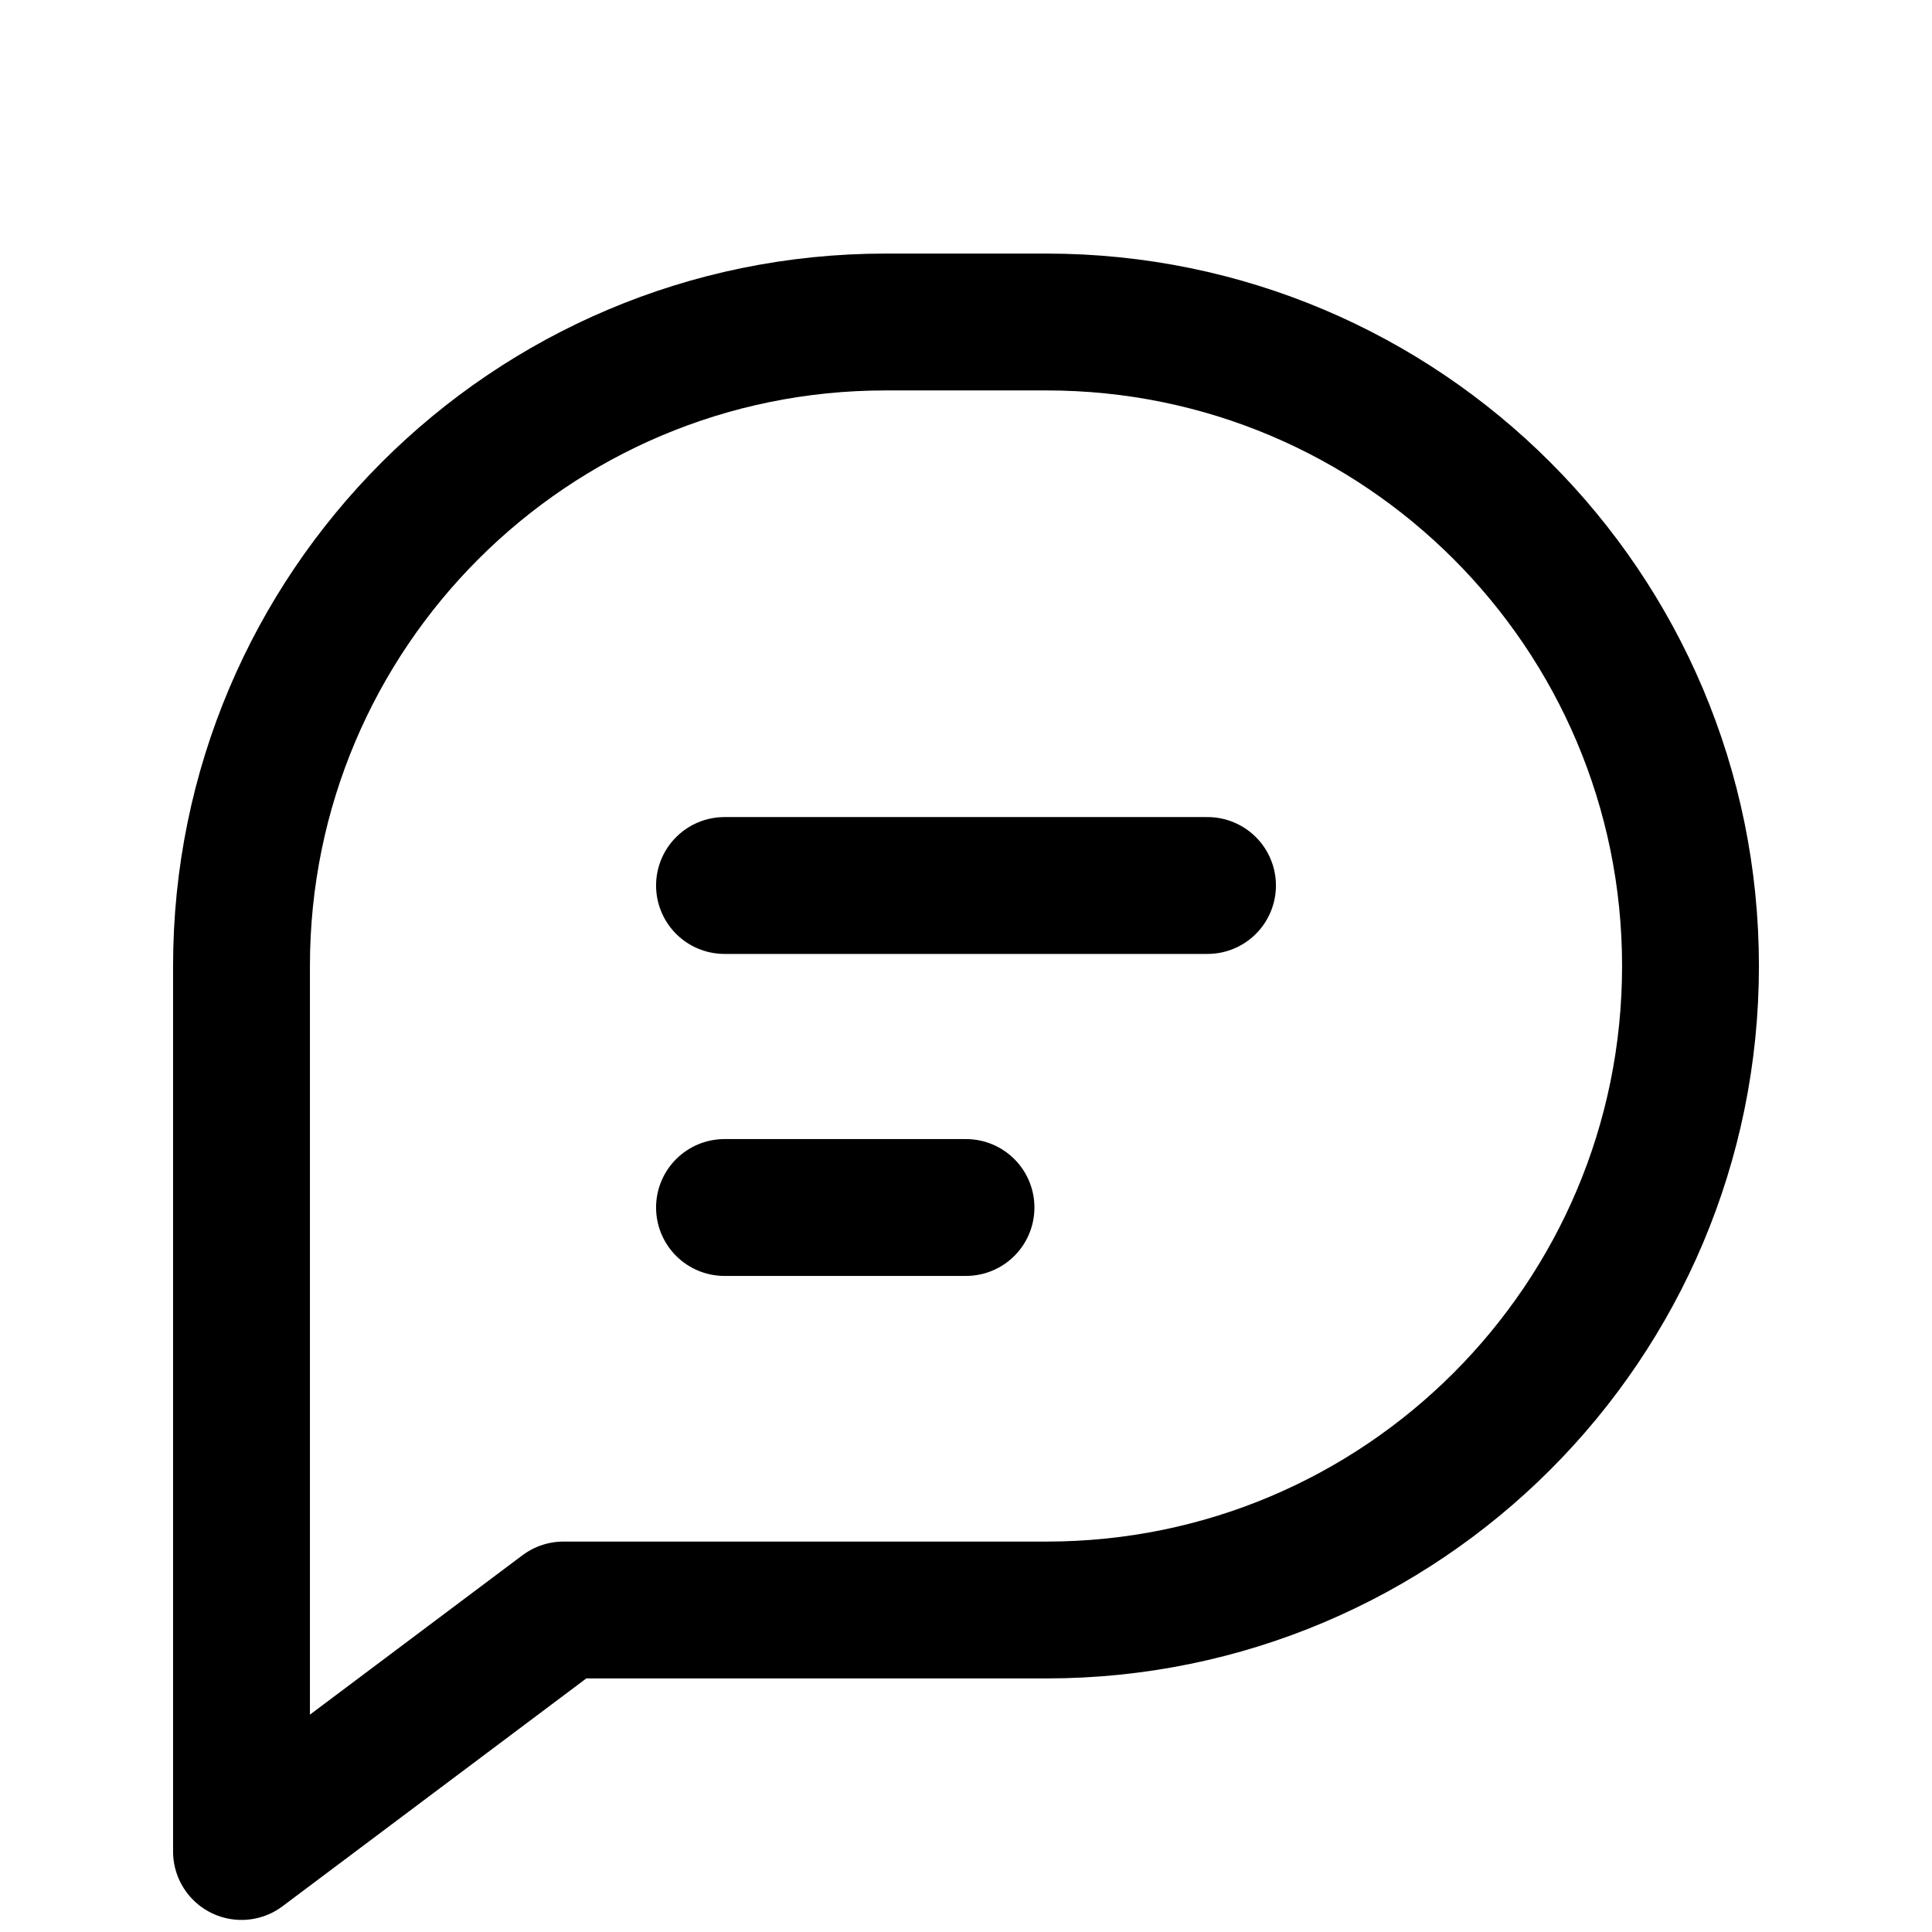
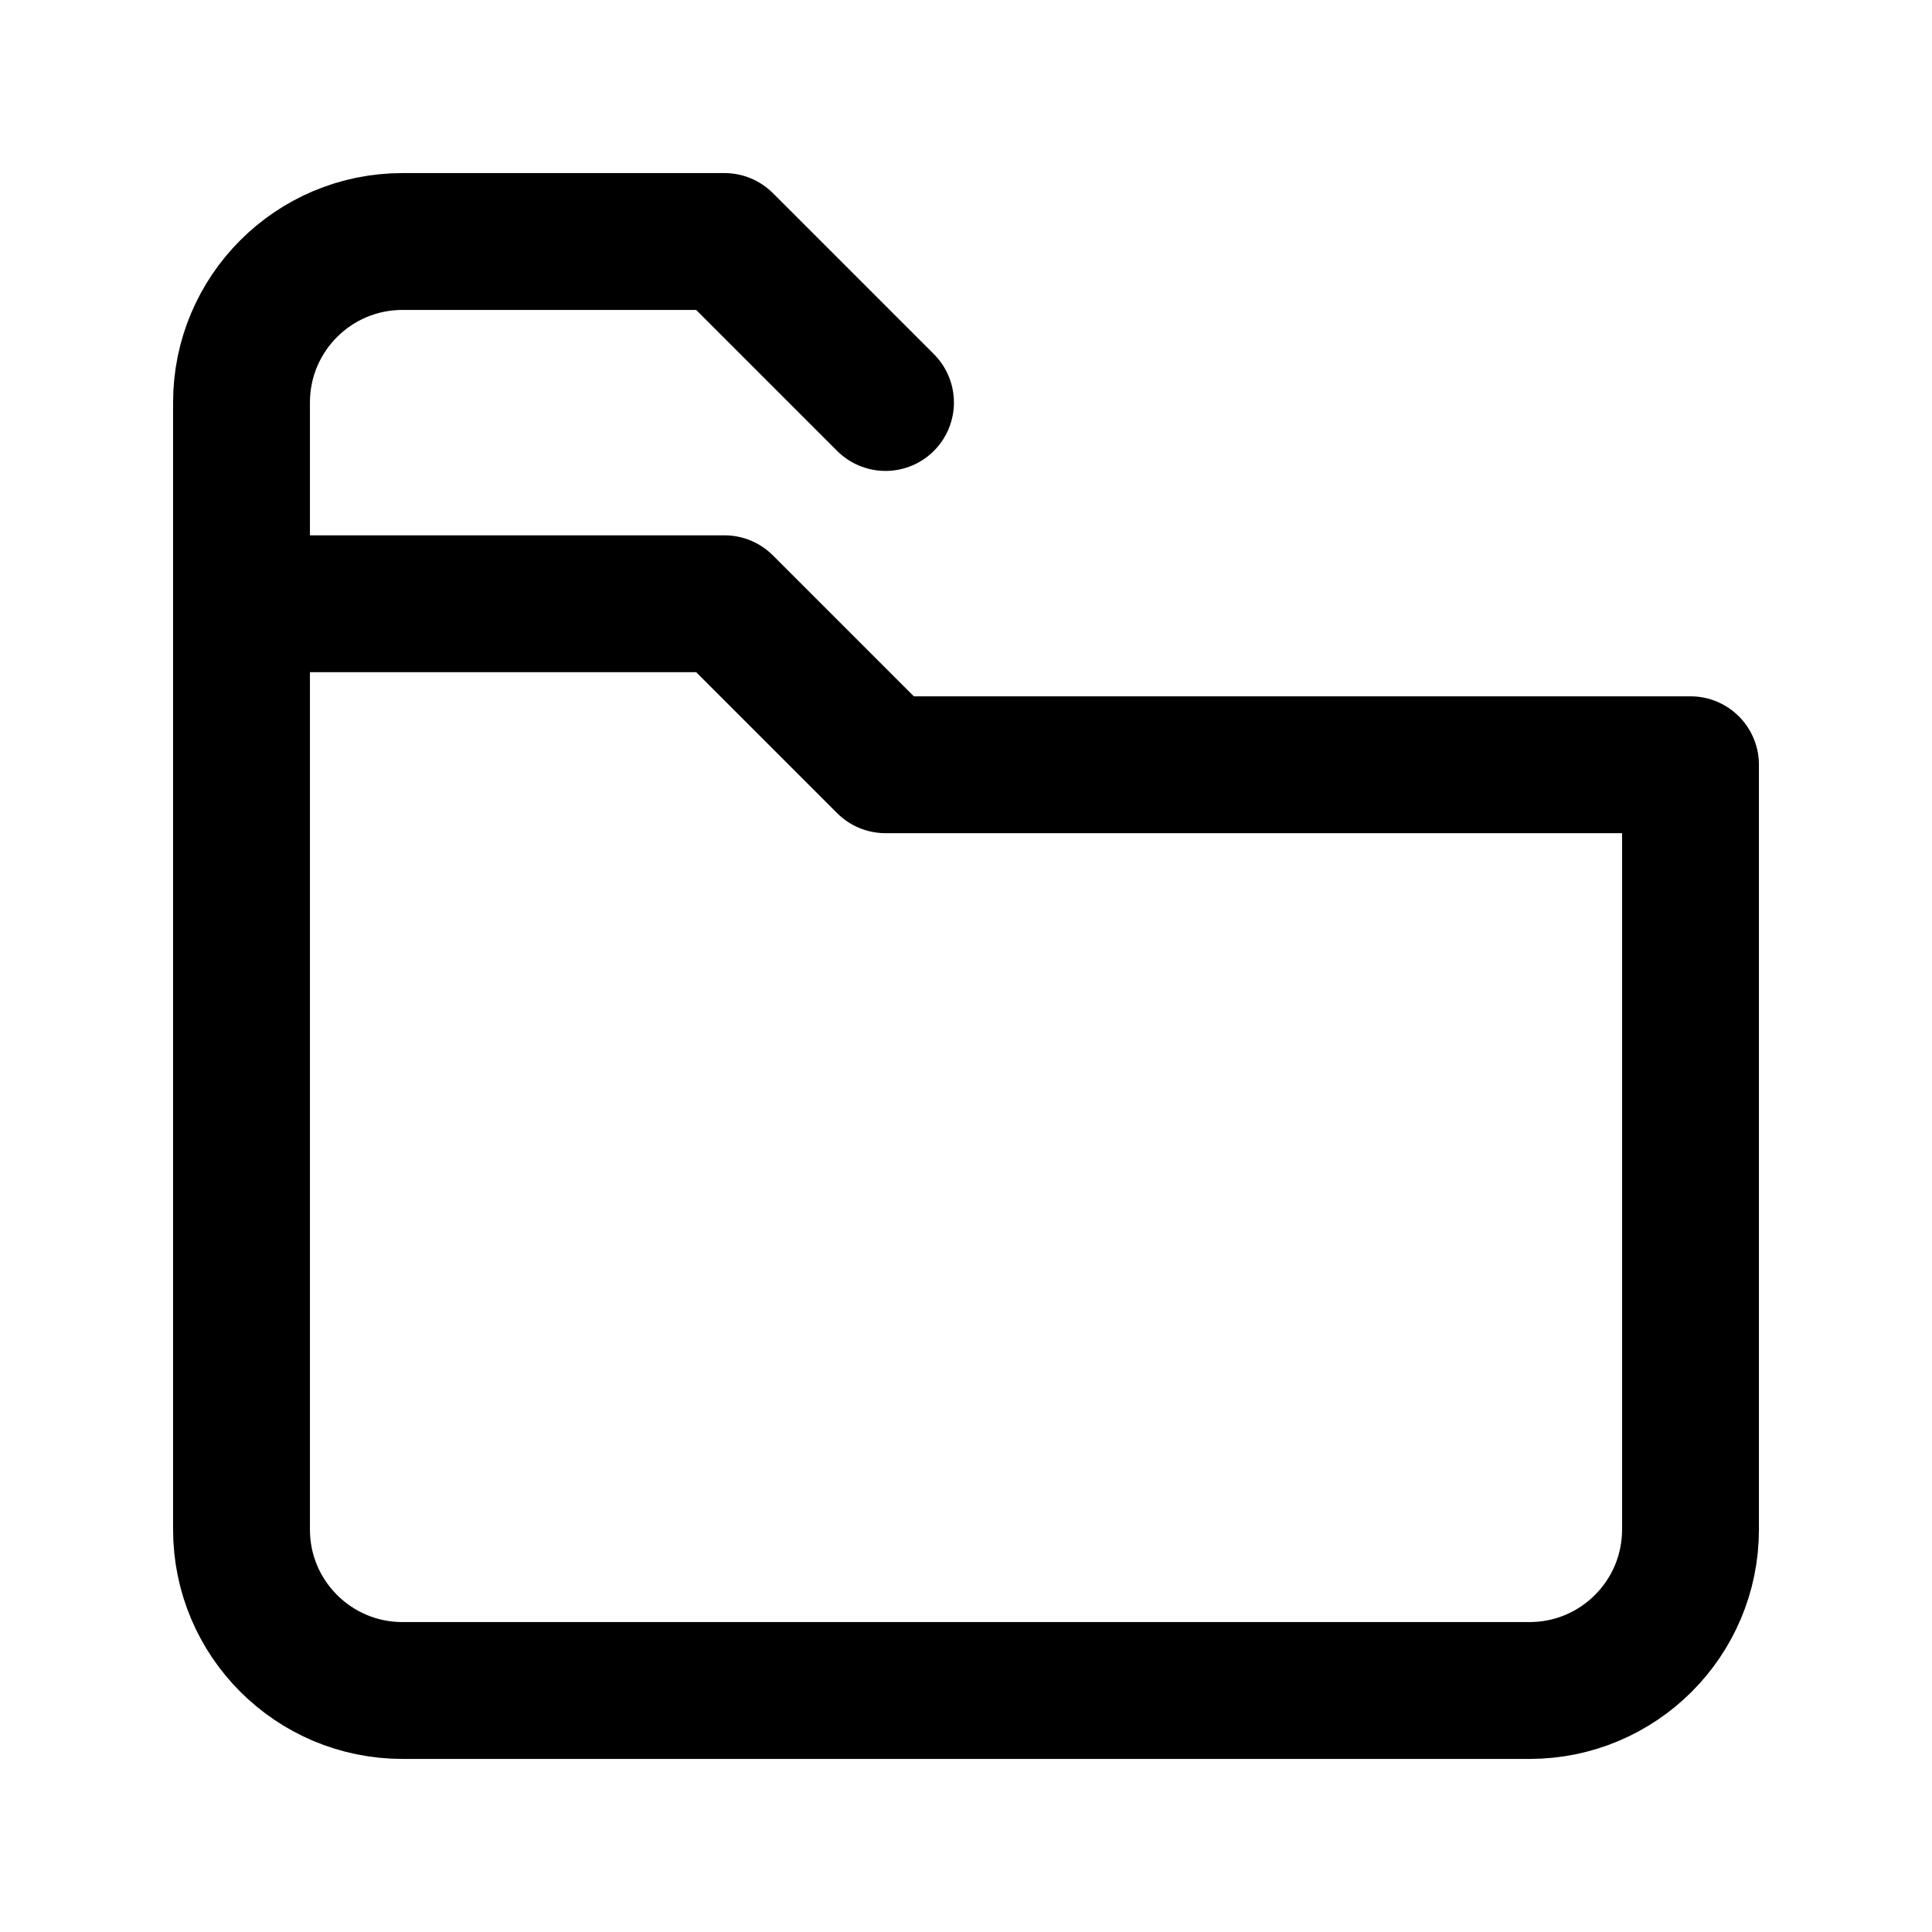
<svg xmlns="http://www.w3.org/2000/svg" width="24" height="24" viewBox="0 0 24 24" fill="none" stroke="#000000" stroke-width="1.7" stroke-linecap="round" stroke-linejoin="round">
-   <path d="M21 12a8 8 0 0 1-8 8H7l-4 3V12a8 8 0 0 1 8-8h2a8 8 0 0 1 8 8z" />
-   <path d="M9 11h6M9 15h3" />
+   <path d="M3 7.5h6l2 2h10V19a2 2 0 0 1-2 2H5a2 2 0 0 1-2-2z" />
+   <path d="M3 7.5V5a2 2 0 0 1 2-2h4l2 2" />
</svg>
